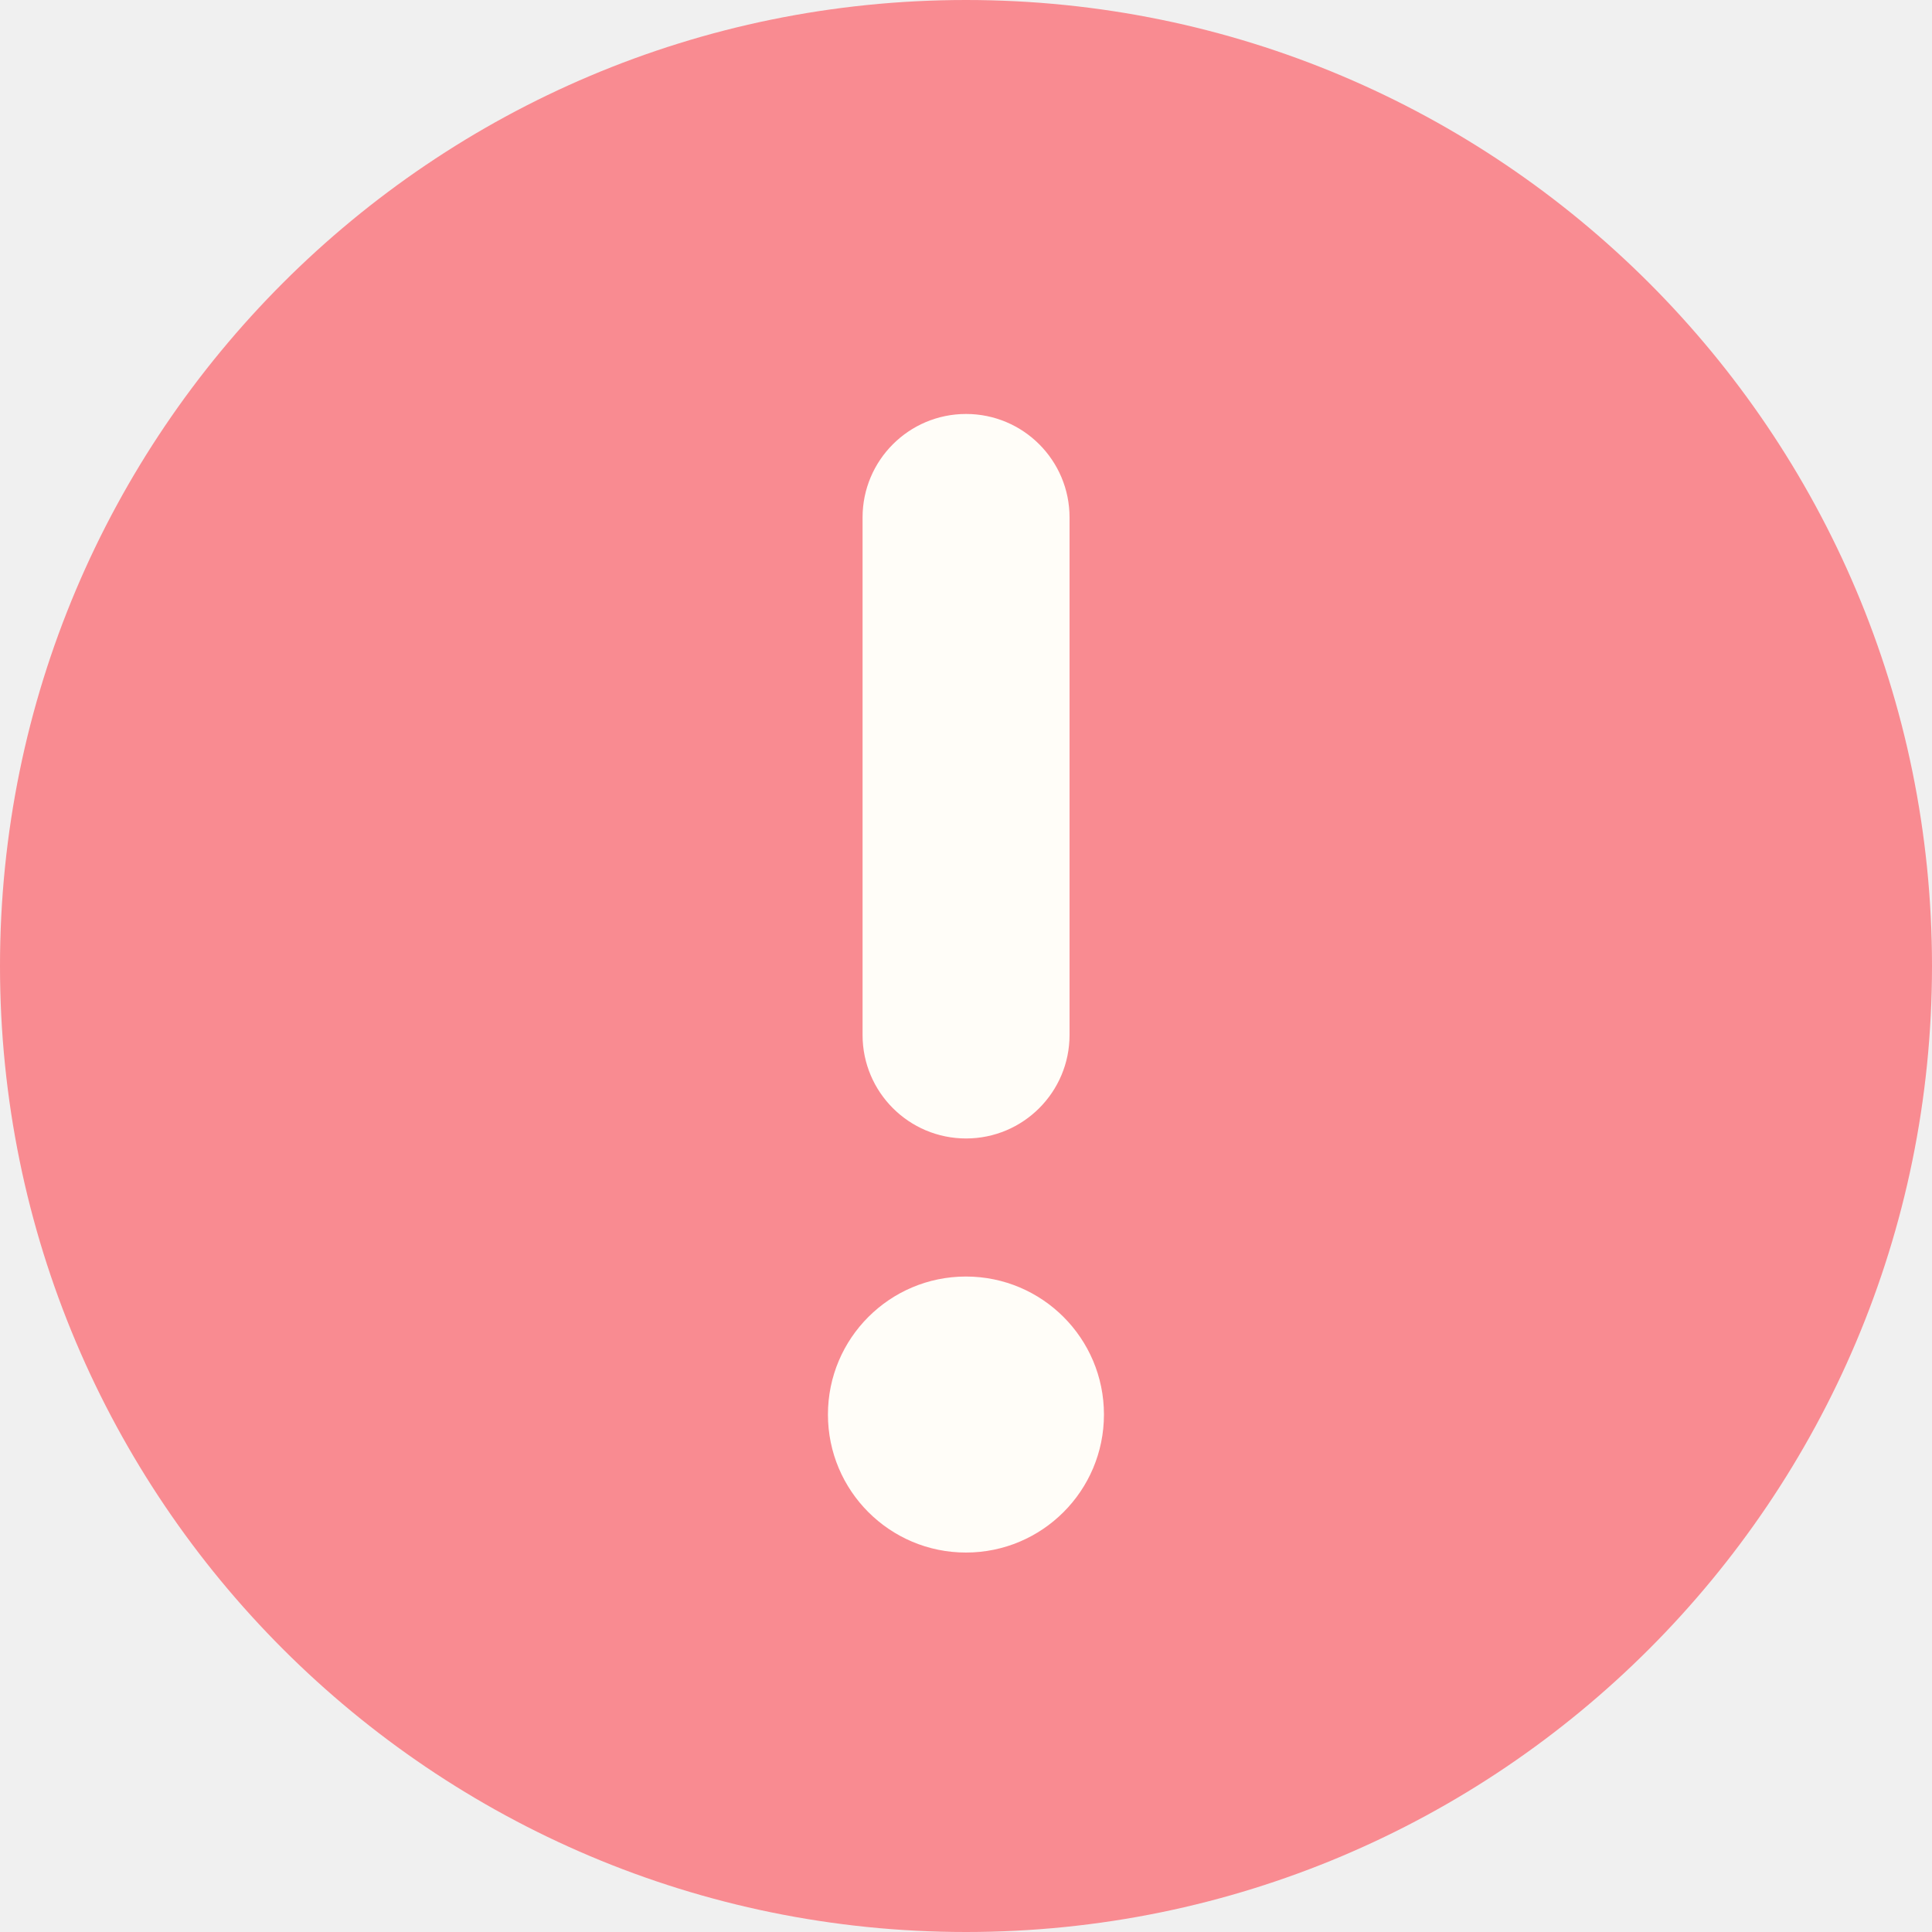
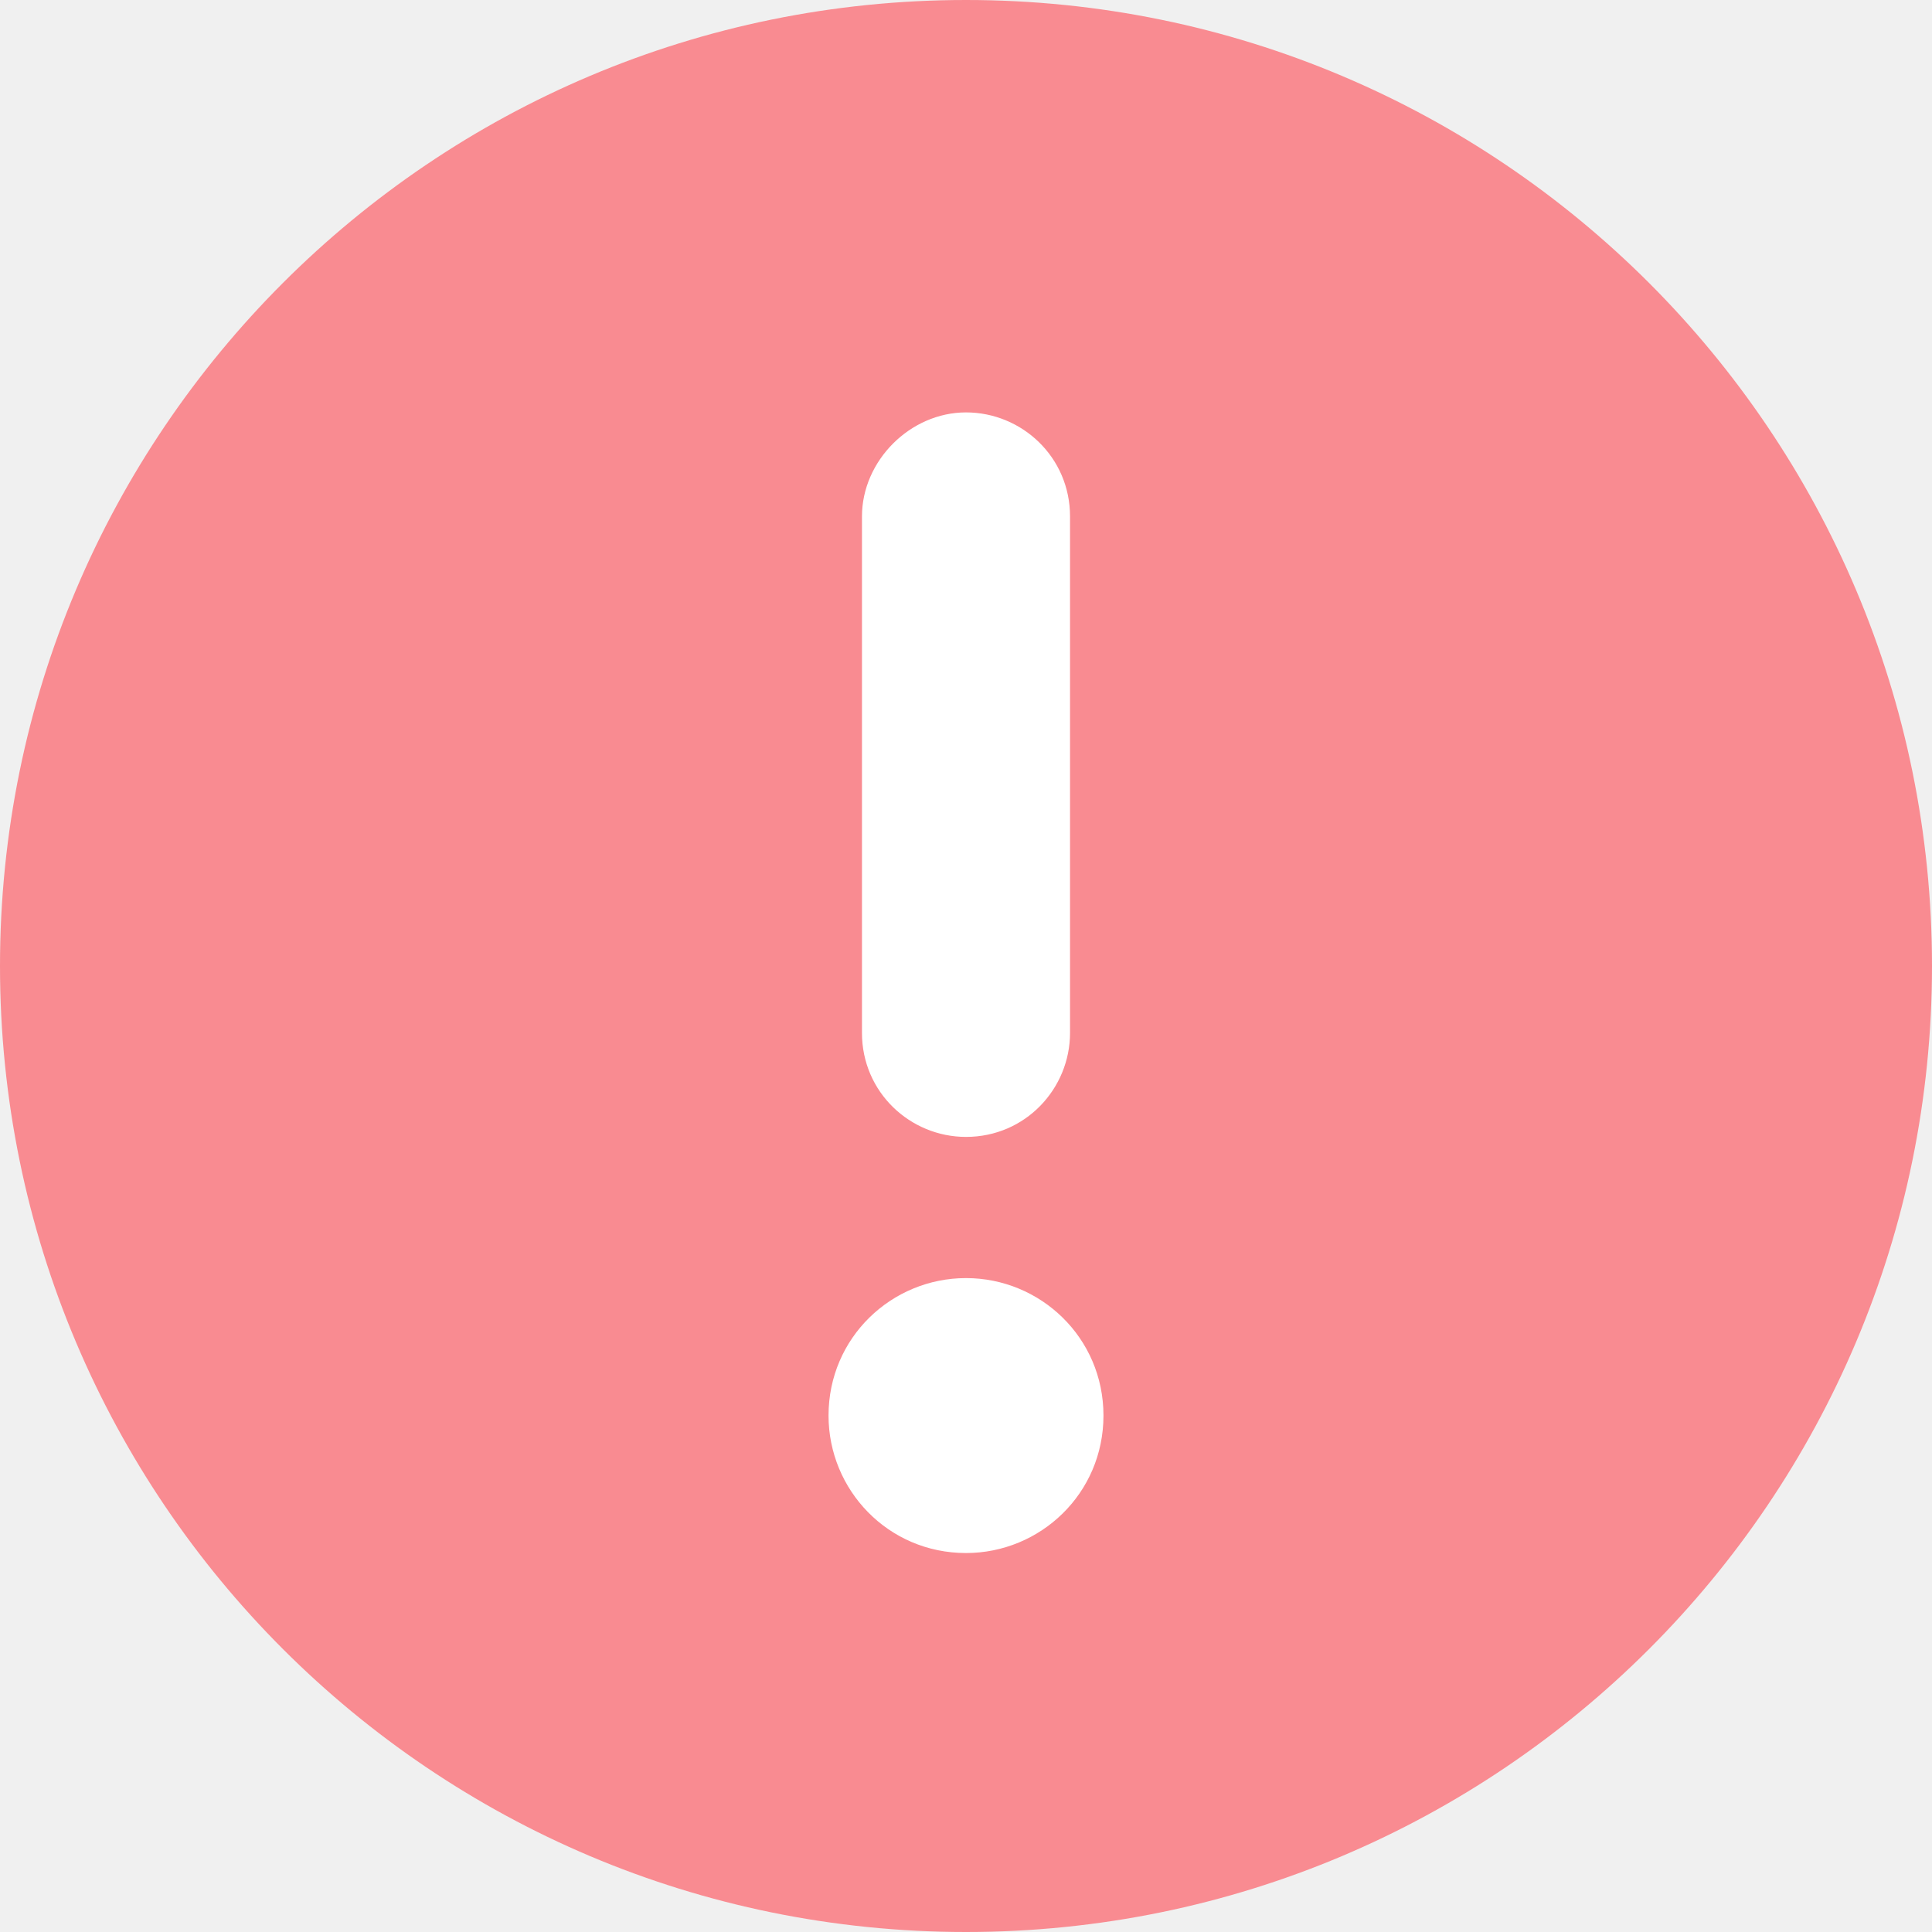
- <svg xmlns="http://www.w3.org/2000/svg" width="52" height="52" viewBox="0 0 52 52" fill="none">
-   <circle cx="26" cy="26" r="26" fill="#F98B91" />
-   <path d="M29.713 38.072C29.713 40.124 28.05 41.787 25.998 41.787C23.947 41.787 22.284 40.124 22.284 38.072C22.284 36.021 23.947 34.358 25.998 34.358C28.05 34.358 29.713 36.021 29.713 38.072Z" fill="#FFFDF8" />
-   <rect x="23.216" y="11.142" width="5.571" height="19.5" rx="2.786" fill="#FFFDF8" />
+ <svg xmlns="http://www.w3.org/2000/svg" version="1.1" id="Layer_1" x="0px" y="0px" viewBox="0 0 52 52" style="enable-background:new 0 0 52 52;" xml:space="preserve">
+   <style type="text/css">
+ 	.st0{fill:#F98B91;}
+ 	.st1{fill:#FFFFFF;}
+ </style>
+   <circle class="st0" cx="26" cy="26" r="26" />
+   <path class="st1" d="M29.7,38.1c0,2.1-1.7,3.7-3.7,3.7c-2.1,0-3.7-1.7-3.7-3.7c0-2.1,1.7-3.7,3.7-3.7C28,34.4,29.7,36,29.7,38.1z" />
+   <path class="st1" d="M26,11.1L26,11.1c1.5,0,2.8,1.2,2.8,2.8v13.9c0,1.5-1.2,2.8-2.8,2.8h0c-1.5,0-2.8-1.2-2.8-2.8V13.9  C23.2,12.4,24.5,11.1,26,11.1z" />
</svg>
